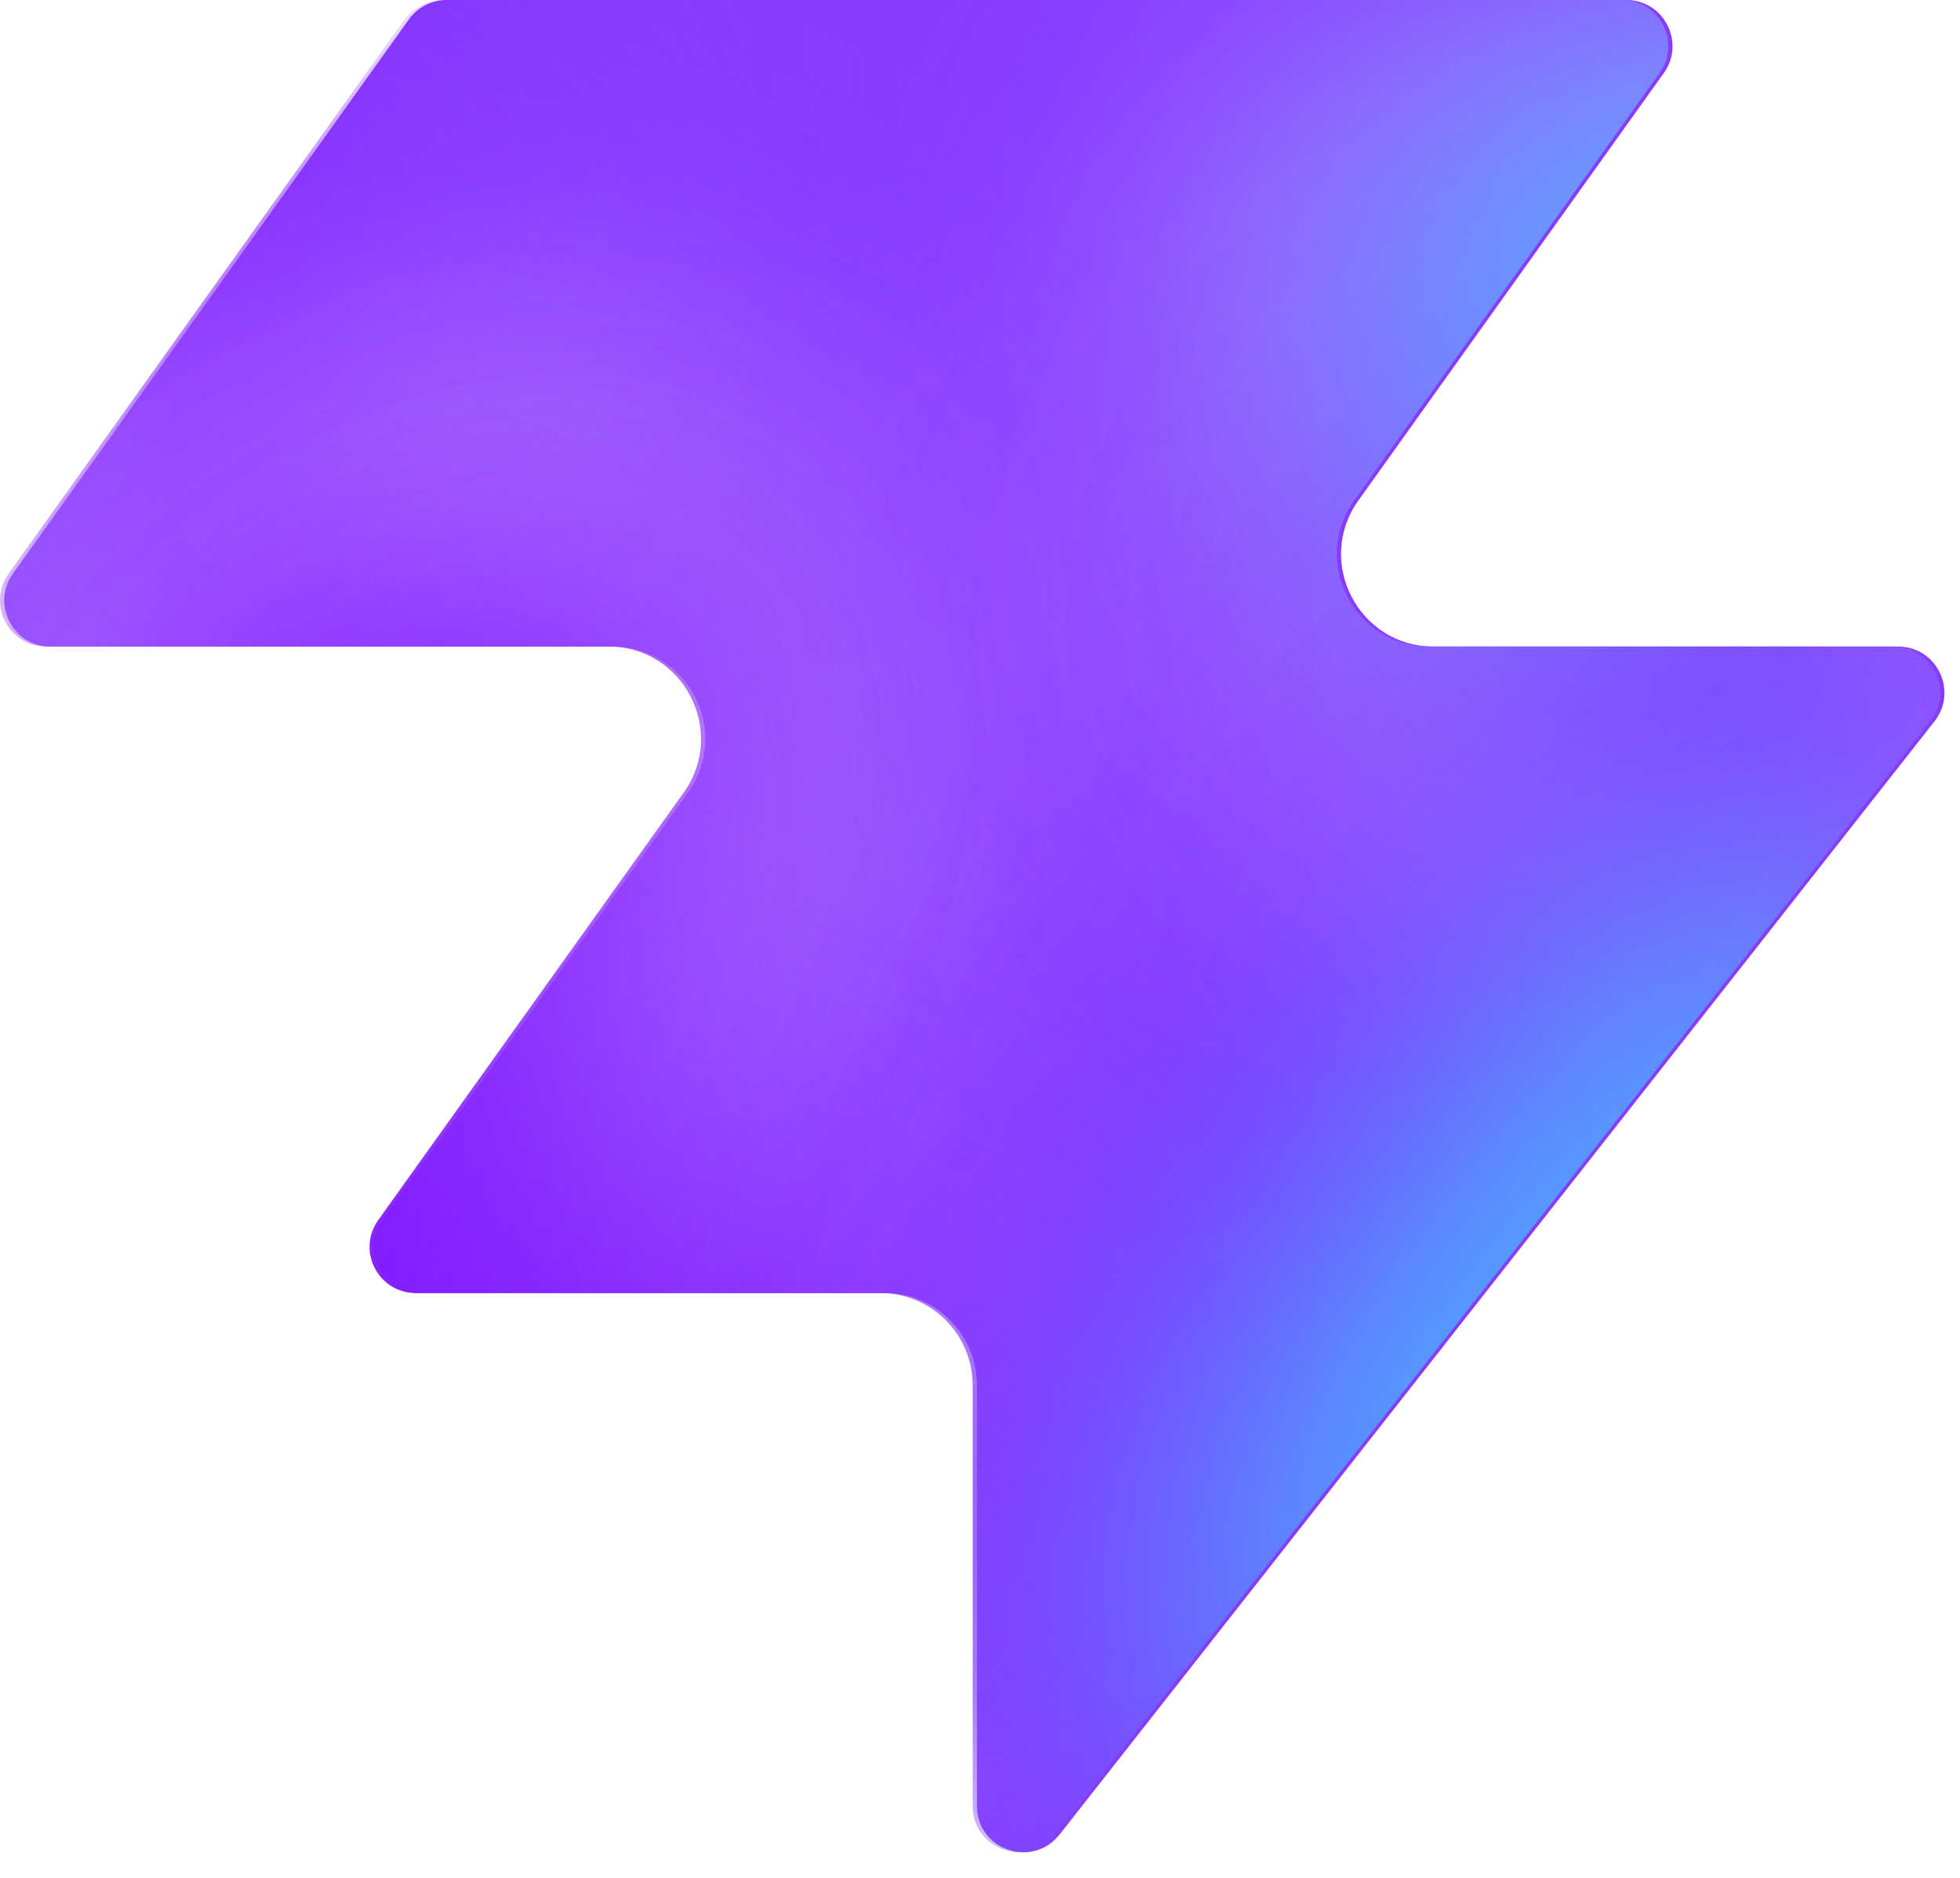
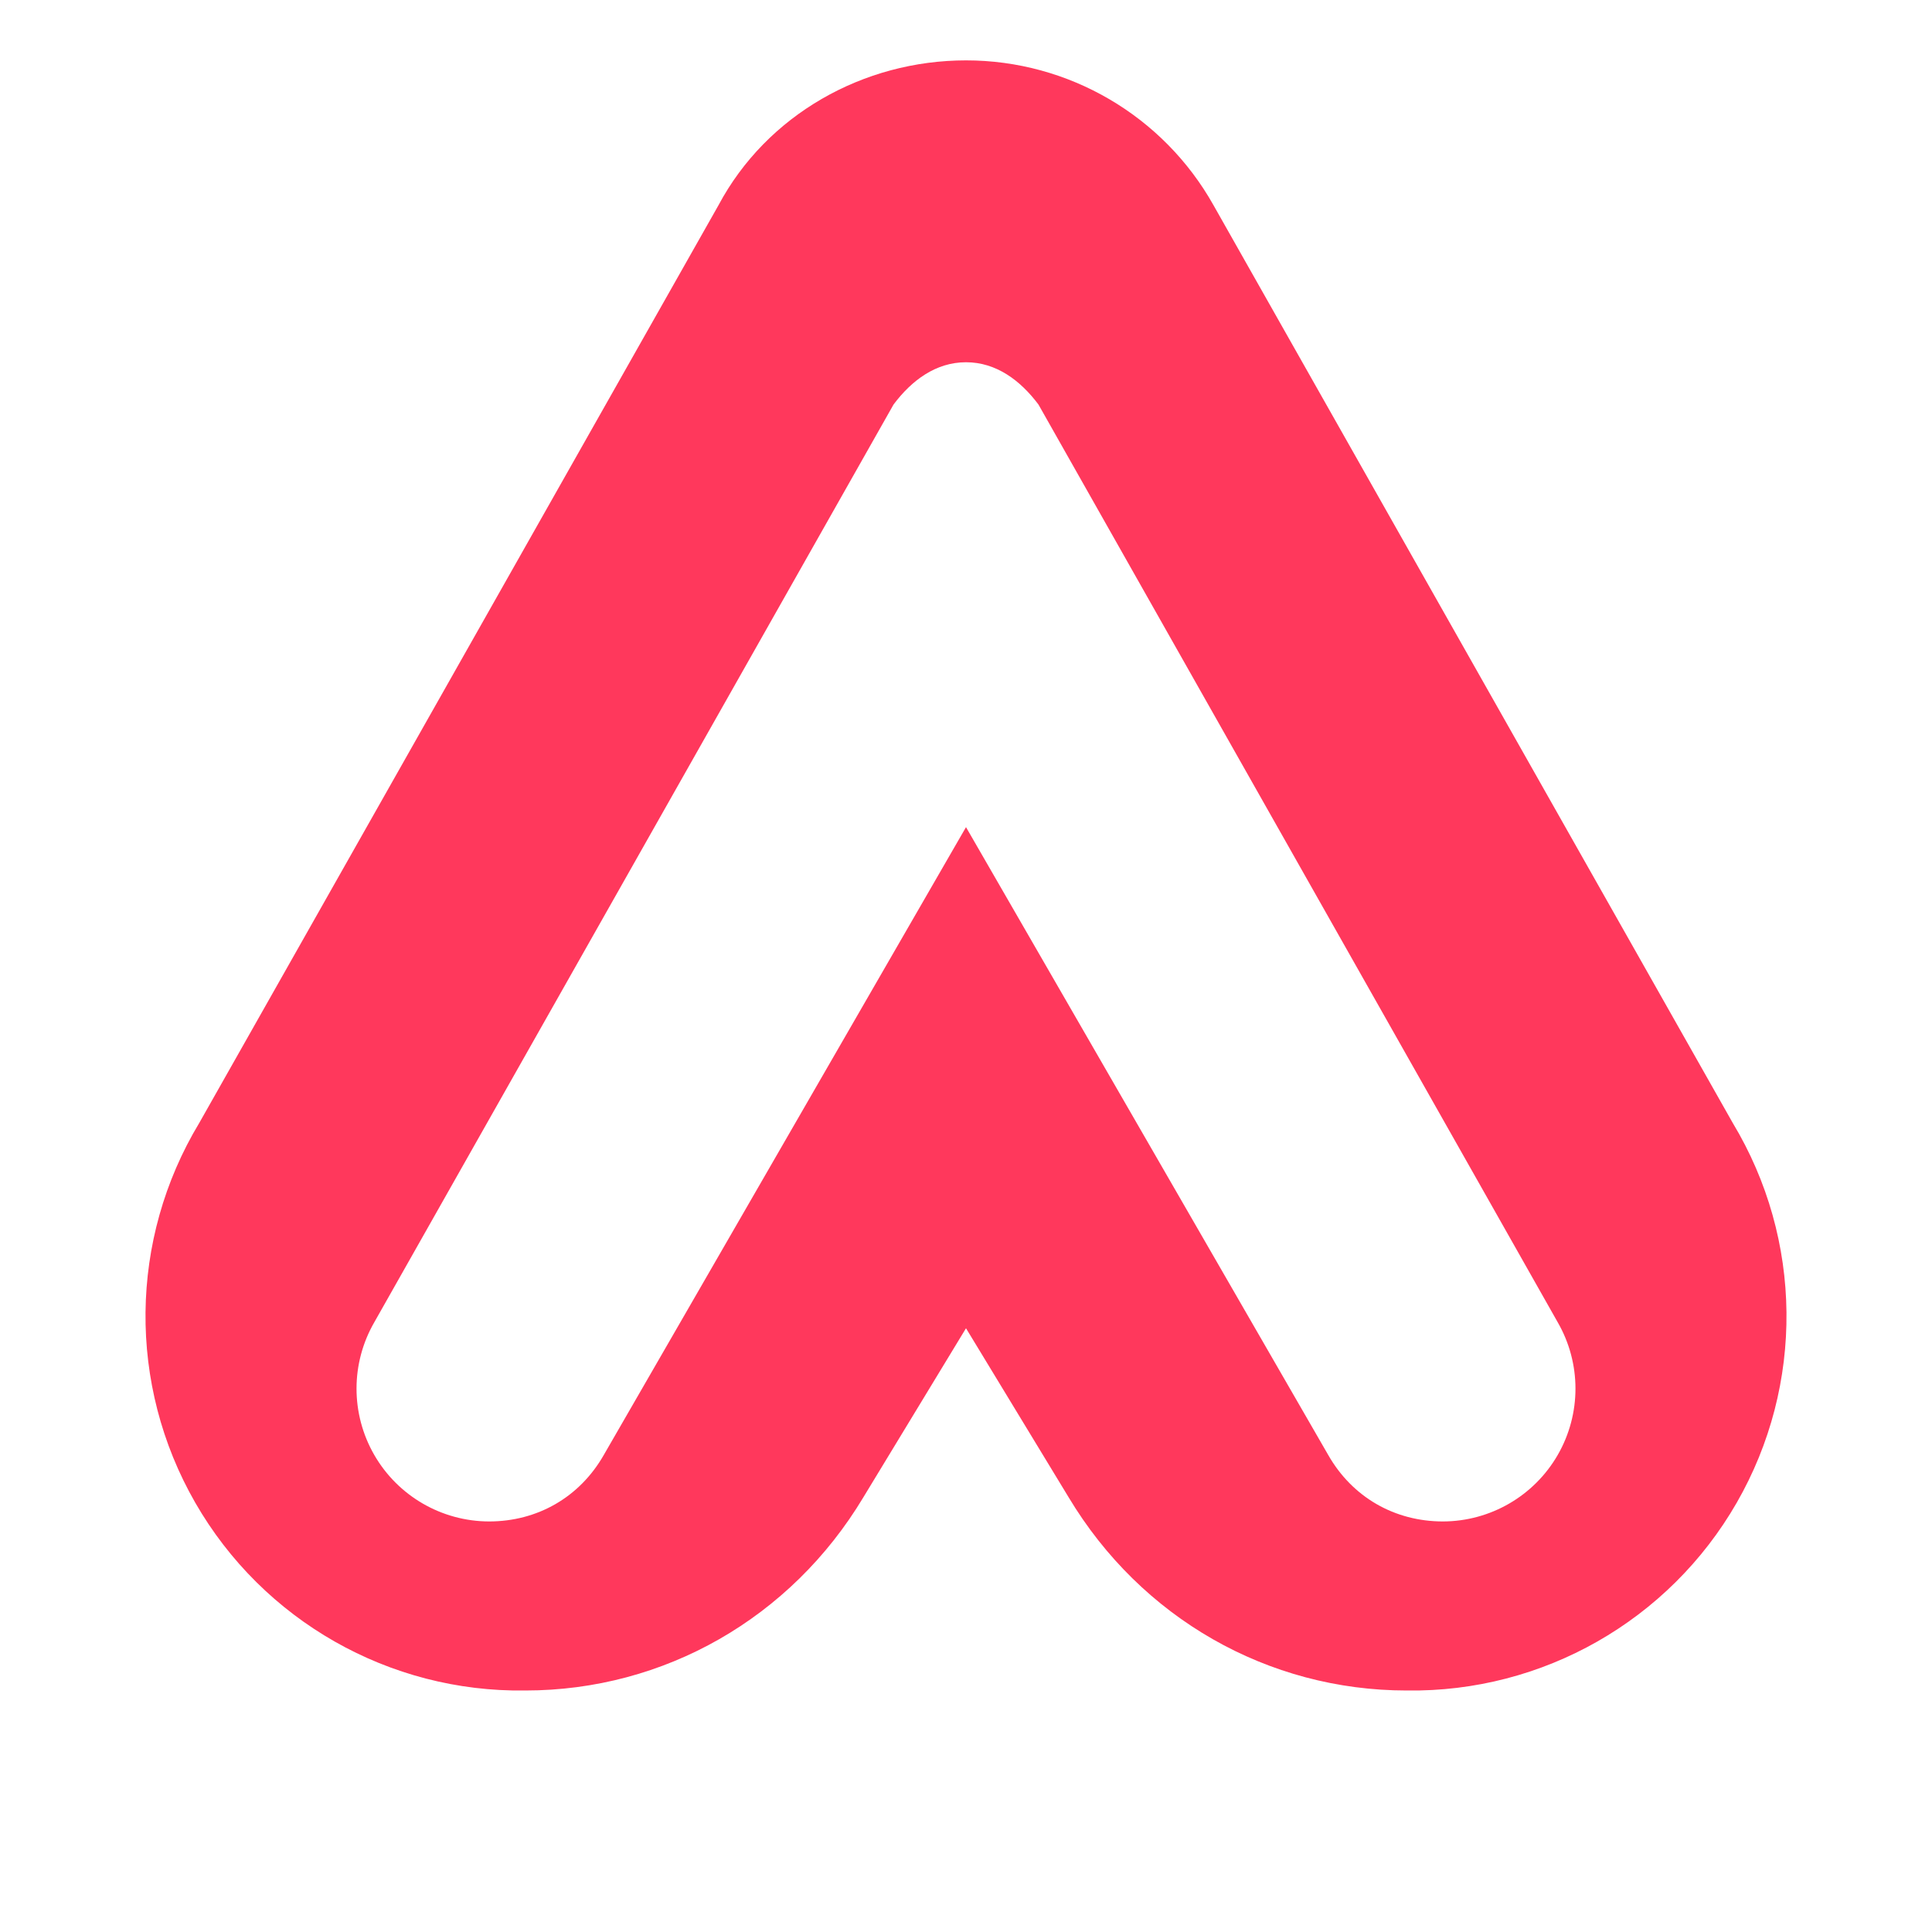
- <svg xmlns="http://www.w3.org/2000/svg" width="48" height="46" fill="none" viewBox="0 0 48 46">
-   <path fill="#863bff" d="M25.946 44.938c-.664.845-2.021.375-2.021-.698V33.937a2.26 2.26 0 0 0-2.262-2.262H10.287c-.92 0-1.456-1.04-.92-1.788l7.48-10.471c1.07-1.497 0-3.578-1.842-3.578H1.237c-.92 0-1.456-1.04-.92-1.788L10.013.474c.214-.297.556-.474.92-.474h28.894c.92 0 1.456 1.04.92 1.788l-7.48 10.471c-1.07 1.498 0 3.579 1.842 3.579h11.377c.943 0 1.473 1.088.89 1.83L25.947 44.94z" style="fill:#863bff;fill:color(display-p3 .525 .23 1);fill-opacity:1" />
-   <mask id="a" width="48" height="46" x="0" y="0" maskUnits="userSpaceOnUse" style="mask-type:alpha">
-     <path fill="#000" d="M25.842 44.938c-.664.844-2.021.375-2.021-.698V33.937a2.26 2.26 0 0 0-2.262-2.262H10.183c-.92 0-1.456-1.04-.92-1.788l7.48-10.471c1.07-1.498 0-3.579-1.842-3.579H1.133c-.92 0-1.456-1.04-.92-1.787L9.91.473c.214-.297.556-.474.92-.474h28.894c.92 0 1.456 1.04.92 1.788l-7.48 10.471c-1.07 1.498 0 3.578 1.842 3.578h11.377c.943 0 1.473 1.088.89 1.832L25.843 44.94z" style="fill:#000;fill-opacity:1" />
-   </mask>
-   <g mask="url(#a)">
-     <g filter="url(#b)">
-       <ellipse cx="5.508" cy="14.704" fill="#ede6ff" rx="5.508" ry="14.704" style="fill:#ede6ff;fill:color(display-p3 .927 .903 1);fill-opacity:1" transform="matrix(.00324 1 1 -.00324 -4.47 31.516)" />
-     </g>
-     <g filter="url(#c)">
-       <ellipse cx="10.399" cy="29.851" fill="#ede6ff" rx="10.399" ry="29.851" style="fill:#ede6ff;fill:color(display-p3 .927 .903 1);fill-opacity:1" transform="matrix(.00324 1 1 -.00324 -39.328 7.883)" />
-     </g>
-     <g filter="url(#d)">
-       <ellipse cx="5.508" cy="30.487" fill="#7e14ff" rx="5.508" ry="30.487" style="fill:#7e14ff;fill:color(display-p3 .492 .077 1);fill-opacity:1" transform="rotate(89.814 -25.913 -14.639)scale(1 -1)" />
-     </g>
-     <g filter="url(#e)">
-       <ellipse cx="5.508" cy="30.599" fill="#7e14ff" rx="5.508" ry="30.599" style="fill:#7e14ff;fill:color(display-p3 .492 .077 1);fill-opacity:1" transform="rotate(89.814 -32.644 -3.334)scale(1 -1)" />
-     </g>
-     <g filter="url(#f)">
-       <ellipse cx="5.508" cy="30.599" fill="#7e14ff" rx="5.508" ry="30.599" style="fill:#7e14ff;fill:color(display-p3 .492 .077 1);fill-opacity:1" transform="matrix(.00324 1 1 -.00324 -34.34 30.47)" />
-     </g>
-     <g filter="url(#g)">
-       <ellipse cx="14.072" cy="22.078" fill="#ede6ff" rx="14.072" ry="22.078" style="fill:#ede6ff;fill:color(display-p3 .927 .903 1);fill-opacity:1" transform="rotate(93.35 24.506 48.493)scale(-1 1)" />
-     </g>
-     <g filter="url(#h)">
-       <ellipse cx="3.47" cy="21.501" fill="#7e14ff" rx="3.47" ry="21.501" style="fill:#7e14ff;fill:color(display-p3 .492 .077 1);fill-opacity:1" transform="rotate(89.009 28.708 47.59)scale(-1 1)" />
-     </g>
-     <g filter="url(#i)">
-       <ellipse cx="3.47" cy="21.501" fill="#7e14ff" rx="3.47" ry="21.501" style="fill:#7e14ff;fill:color(display-p3 .492 .077 1);fill-opacity:1" transform="rotate(89.009 28.708 47.59)scale(-1 1)" />
-     </g>
-     <g filter="url(#j)">
-       <ellipse cx=".387" cy="8.972" fill="#7e14ff" rx="4.407" ry="29.108" style="fill:#7e14ff;fill:color(display-p3 .492 .077 1);fill-opacity:1" transform="rotate(39.51 .387 8.972)" />
-     </g>
-     <g filter="url(#k)">
-       <ellipse cx="47.523" cy="-6.092" fill="#7e14ff" rx="4.407" ry="29.108" style="fill:#7e14ff;fill:color(display-p3 .492 .077 1);fill-opacity:1" transform="rotate(37.892 47.523 -6.092)" />
-     </g>
-     <g filter="url(#l)">
-       <ellipse cx="41.412" cy="6.333" fill="#47bfff" rx="5.971" ry="9.665" style="fill:#47bfff;fill:color(display-p3 .28 .748 1);fill-opacity:1" transform="rotate(37.892 41.412 6.333)" />
-     </g>
-     <g filter="url(#m)">
-       <ellipse cx="-1.879" cy="38.332" fill="#7e14ff" rx="4.407" ry="29.108" style="fill:#7e14ff;fill:color(display-p3 .492 .077 1);fill-opacity:1" transform="rotate(37.892 -1.88 38.332)" />
-     </g>
-     <g filter="url(#n)">
-       <ellipse cx="-1.879" cy="38.332" fill="#7e14ff" rx="4.407" ry="29.108" style="fill:#7e14ff;fill:color(display-p3 .492 .077 1);fill-opacity:1" transform="rotate(37.892 -1.88 38.332)" />
-     </g>
-     <g filter="url(#o)">
-       <ellipse cx="35.651" cy="29.907" fill="#7e14ff" rx="4.407" ry="29.108" style="fill:#7e14ff;fill:color(display-p3 .492 .077 1);fill-opacity:1" transform="rotate(37.892 35.651 29.907)" />
-     </g>
-     <g filter="url(#p)">
-       <ellipse cx="38.418" cy="32.4" fill="#47bfff" rx="5.971" ry="15.297" style="fill:#47bfff;fill:color(display-p3 .28 .748 1);fill-opacity:1" transform="rotate(37.892 38.418 32.4)" />
-     </g>
-   </g>
-   <defs>
-     <filter id="b" width="60.045" height="41.654" x="-19.77" y="16.149" color-interpolation-filters="sRGB" filterUnits="userSpaceOnUse">
-       <feFlood flood-opacity="0" result="BackgroundImageFix" />
-       <feBlend in="SourceGraphic" in2="BackgroundImageFix" result="shape" />
-       <feGaussianBlur result="effect1_foregroundBlur_2002_17158" stdDeviation="7.659" />
-     </filter>
-     <filter id="c" width="90.34" height="51.437" x="-54.613" y="-7.533" color-interpolation-filters="sRGB" filterUnits="userSpaceOnUse">
-       <feFlood flood-opacity="0" result="BackgroundImageFix" />
-       <feBlend in="SourceGraphic" in2="BackgroundImageFix" result="shape" />
-       <feGaussianBlur result="effect1_foregroundBlur_2002_17158" stdDeviation="7.659" />
-     </filter>
-     <filter id="d" width="79.355" height="29.4" x="-49.64" y="2.03" color-interpolation-filters="sRGB" filterUnits="userSpaceOnUse">
-       <feFlood flood-opacity="0" result="BackgroundImageFix" />
-       <feBlend in="SourceGraphic" in2="BackgroundImageFix" result="shape" />
-       <feGaussianBlur result="effect1_foregroundBlur_2002_17158" stdDeviation="4.596" />
-     </filter>
-     <filter id="e" width="79.579" height="29.4" x="-45.045" y="20.029" color-interpolation-filters="sRGB" filterUnits="userSpaceOnUse">
-       <feFlood flood-opacity="0" result="BackgroundImageFix" />
-       <feBlend in="SourceGraphic" in2="BackgroundImageFix" result="shape" />
-       <feGaussianBlur result="effect1_foregroundBlur_2002_17158" stdDeviation="4.596" />
-     </filter>
-     <filter id="f" width="79.579" height="29.4" x="-43.513" y="21.178" color-interpolation-filters="sRGB" filterUnits="userSpaceOnUse">
-       <feFlood flood-opacity="0" result="BackgroundImageFix" />
-       <feBlend in="SourceGraphic" in2="BackgroundImageFix" result="shape" />
-       <feGaussianBlur result="effect1_foregroundBlur_2002_17158" stdDeviation="4.596" />
-     </filter>
-     <filter id="g" width="74.749" height="58.852" x="15.756" y="-17.901" color-interpolation-filters="sRGB" filterUnits="userSpaceOnUse">
-       <feFlood flood-opacity="0" result="BackgroundImageFix" />
-       <feBlend in="SourceGraphic" in2="BackgroundImageFix" result="shape" />
-       <feGaussianBlur result="effect1_foregroundBlur_2002_17158" stdDeviation="7.659" />
-     </filter>
-     <filter id="h" width="61.377" height="25.362" x="23.548" y="2.284" color-interpolation-filters="sRGB" filterUnits="userSpaceOnUse">
-       <feFlood flood-opacity="0" result="BackgroundImageFix" />
-       <feBlend in="SourceGraphic" in2="BackgroundImageFix" result="shape" />
-       <feGaussianBlur result="effect1_foregroundBlur_2002_17158" stdDeviation="4.596" />
-     </filter>
-     <filter id="i" width="61.377" height="25.362" x="23.548" y="2.284" color-interpolation-filters="sRGB" filterUnits="userSpaceOnUse">
-       <feFlood flood-opacity="0" result="BackgroundImageFix" />
-       <feBlend in="SourceGraphic" in2="BackgroundImageFix" result="shape" />
-       <feGaussianBlur result="effect1_foregroundBlur_2002_17158" stdDeviation="4.596" />
-     </filter>
-     <filter id="j" width="56.045" height="63.649" x="-27.636" y="-22.853" color-interpolation-filters="sRGB" filterUnits="userSpaceOnUse">
-       <feFlood flood-opacity="0" result="BackgroundImageFix" />
-       <feBlend in="SourceGraphic" in2="BackgroundImageFix" result="shape" />
-       <feGaussianBlur result="effect1_foregroundBlur_2002_17158" stdDeviation="4.596" />
-     </filter>
-     <filter id="k" width="54.814" height="64.646" x="20.116" y="-38.415" color-interpolation-filters="sRGB" filterUnits="userSpaceOnUse">
-       <feFlood flood-opacity="0" result="BackgroundImageFix" />
-       <feBlend in="SourceGraphic" in2="BackgroundImageFix" result="shape" />
-       <feGaussianBlur result="effect1_foregroundBlur_2002_17158" stdDeviation="4.596" />
-     </filter>
-     <filter id="l" width="33.541" height="35.313" x="24.641" y="-11.323" color-interpolation-filters="sRGB" filterUnits="userSpaceOnUse">
-       <feFlood flood-opacity="0" result="BackgroundImageFix" />
-       <feBlend in="SourceGraphic" in2="BackgroundImageFix" result="shape" />
-       <feGaussianBlur result="effect1_foregroundBlur_2002_17158" stdDeviation="4.596" />
-     </filter>
-     <filter id="m" width="54.814" height="64.646" x="-29.286" y="6.009" color-interpolation-filters="sRGB" filterUnits="userSpaceOnUse">
-       <feFlood flood-opacity="0" result="BackgroundImageFix" />
-       <feBlend in="SourceGraphic" in2="BackgroundImageFix" result="shape" />
-       <feGaussianBlur result="effect1_foregroundBlur_2002_17158" stdDeviation="4.596" />
-     </filter>
-     <filter id="n" width="54.814" height="64.646" x="-29.286" y="6.009" color-interpolation-filters="sRGB" filterUnits="userSpaceOnUse">
-       <feFlood flood-opacity="0" result="BackgroundImageFix" />
-       <feBlend in="SourceGraphic" in2="BackgroundImageFix" result="shape" />
-       <feGaussianBlur result="effect1_foregroundBlur_2002_17158" stdDeviation="4.596" />
-     </filter>
-     <filter id="o" width="54.814" height="64.646" x="8.244" y="-2.416" color-interpolation-filters="sRGB" filterUnits="userSpaceOnUse">
-       <feFlood flood-opacity="0" result="BackgroundImageFix" />
-       <feBlend in="SourceGraphic" in2="BackgroundImageFix" result="shape" />
-       <feGaussianBlur result="effect1_foregroundBlur_2002_17158" stdDeviation="4.596" />
-     </filter>
-     <filter id="p" width="39.409" height="43.623" x="18.713" y="10.588" color-interpolation-filters="sRGB" filterUnits="userSpaceOnUse">
-       <feFlood flood-opacity="0" result="BackgroundImageFix" />
-       <feBlend in="SourceGraphic" in2="BackgroundImageFix" result="shape" />
-       <feGaussianBlur result="effect1_foregroundBlur_2002_17158" stdDeviation="4.596" />
-     </filter>
-   </defs>
+ <svg xmlns="http://www.w3.org/2000/svg" viewBox="0 0 32 32">
+   <path fill="#ff385c" d="M16 1c-1.7 0-3.3.9-4.1 2.4L3.3 18.6a6.2 6.2 0 0 0 5.4 9.4c2.3 0 4.4-1.2 5.6-3.2l1.7-2.8 1.7 2.8c1.2 2 3.3 3.2 5.6 3.2a6.2 6.2 0 0 0 5.4-9.4L20.1 3.4A4.7 4.7 0 0 0 16 1zm0 5c.5 0 .9.3 1.2.7l8.6 15.2a2.2 2.2 0 0 1-1.9 3.3c-.8 0-1.5-.4-1.9-1.1L16 13.7l-6 10.4c-.4.7-1.1 1.1-1.9 1.1a2.2 2.2 0 0 1-1.9-3.3L14.8 6.7c.3-.4.7-.7 1.2-.7z" />
</svg>
